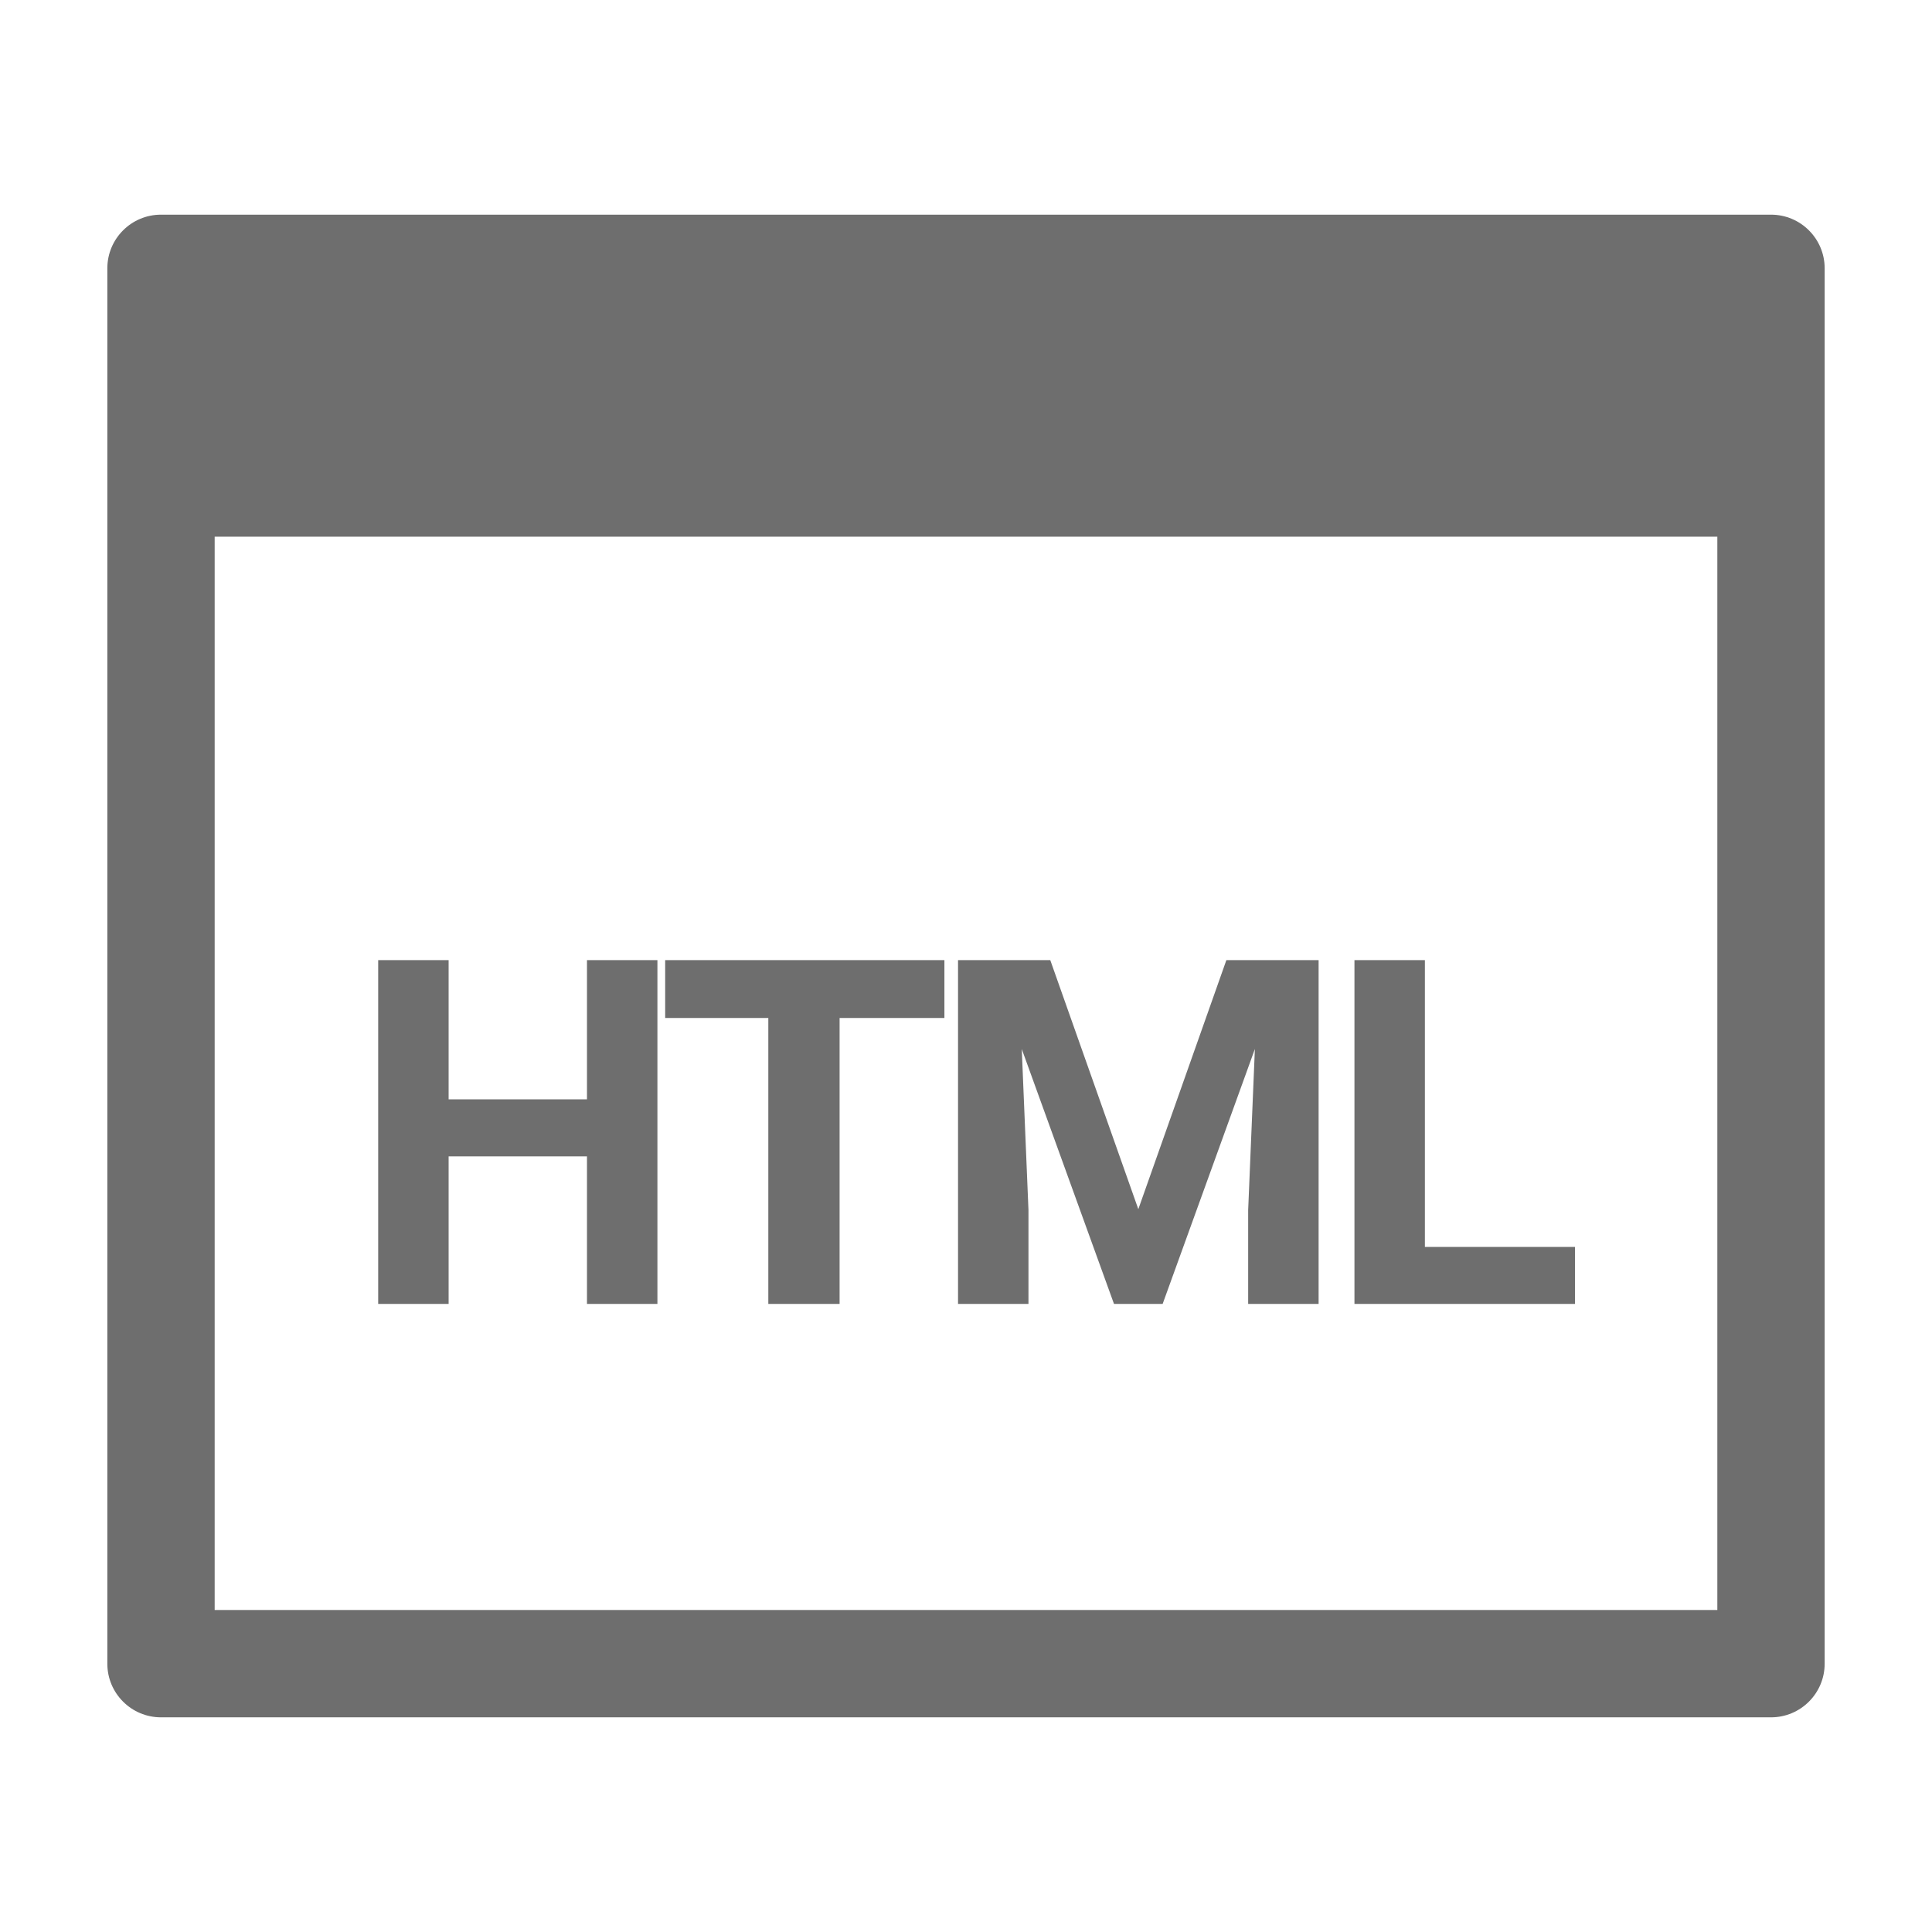
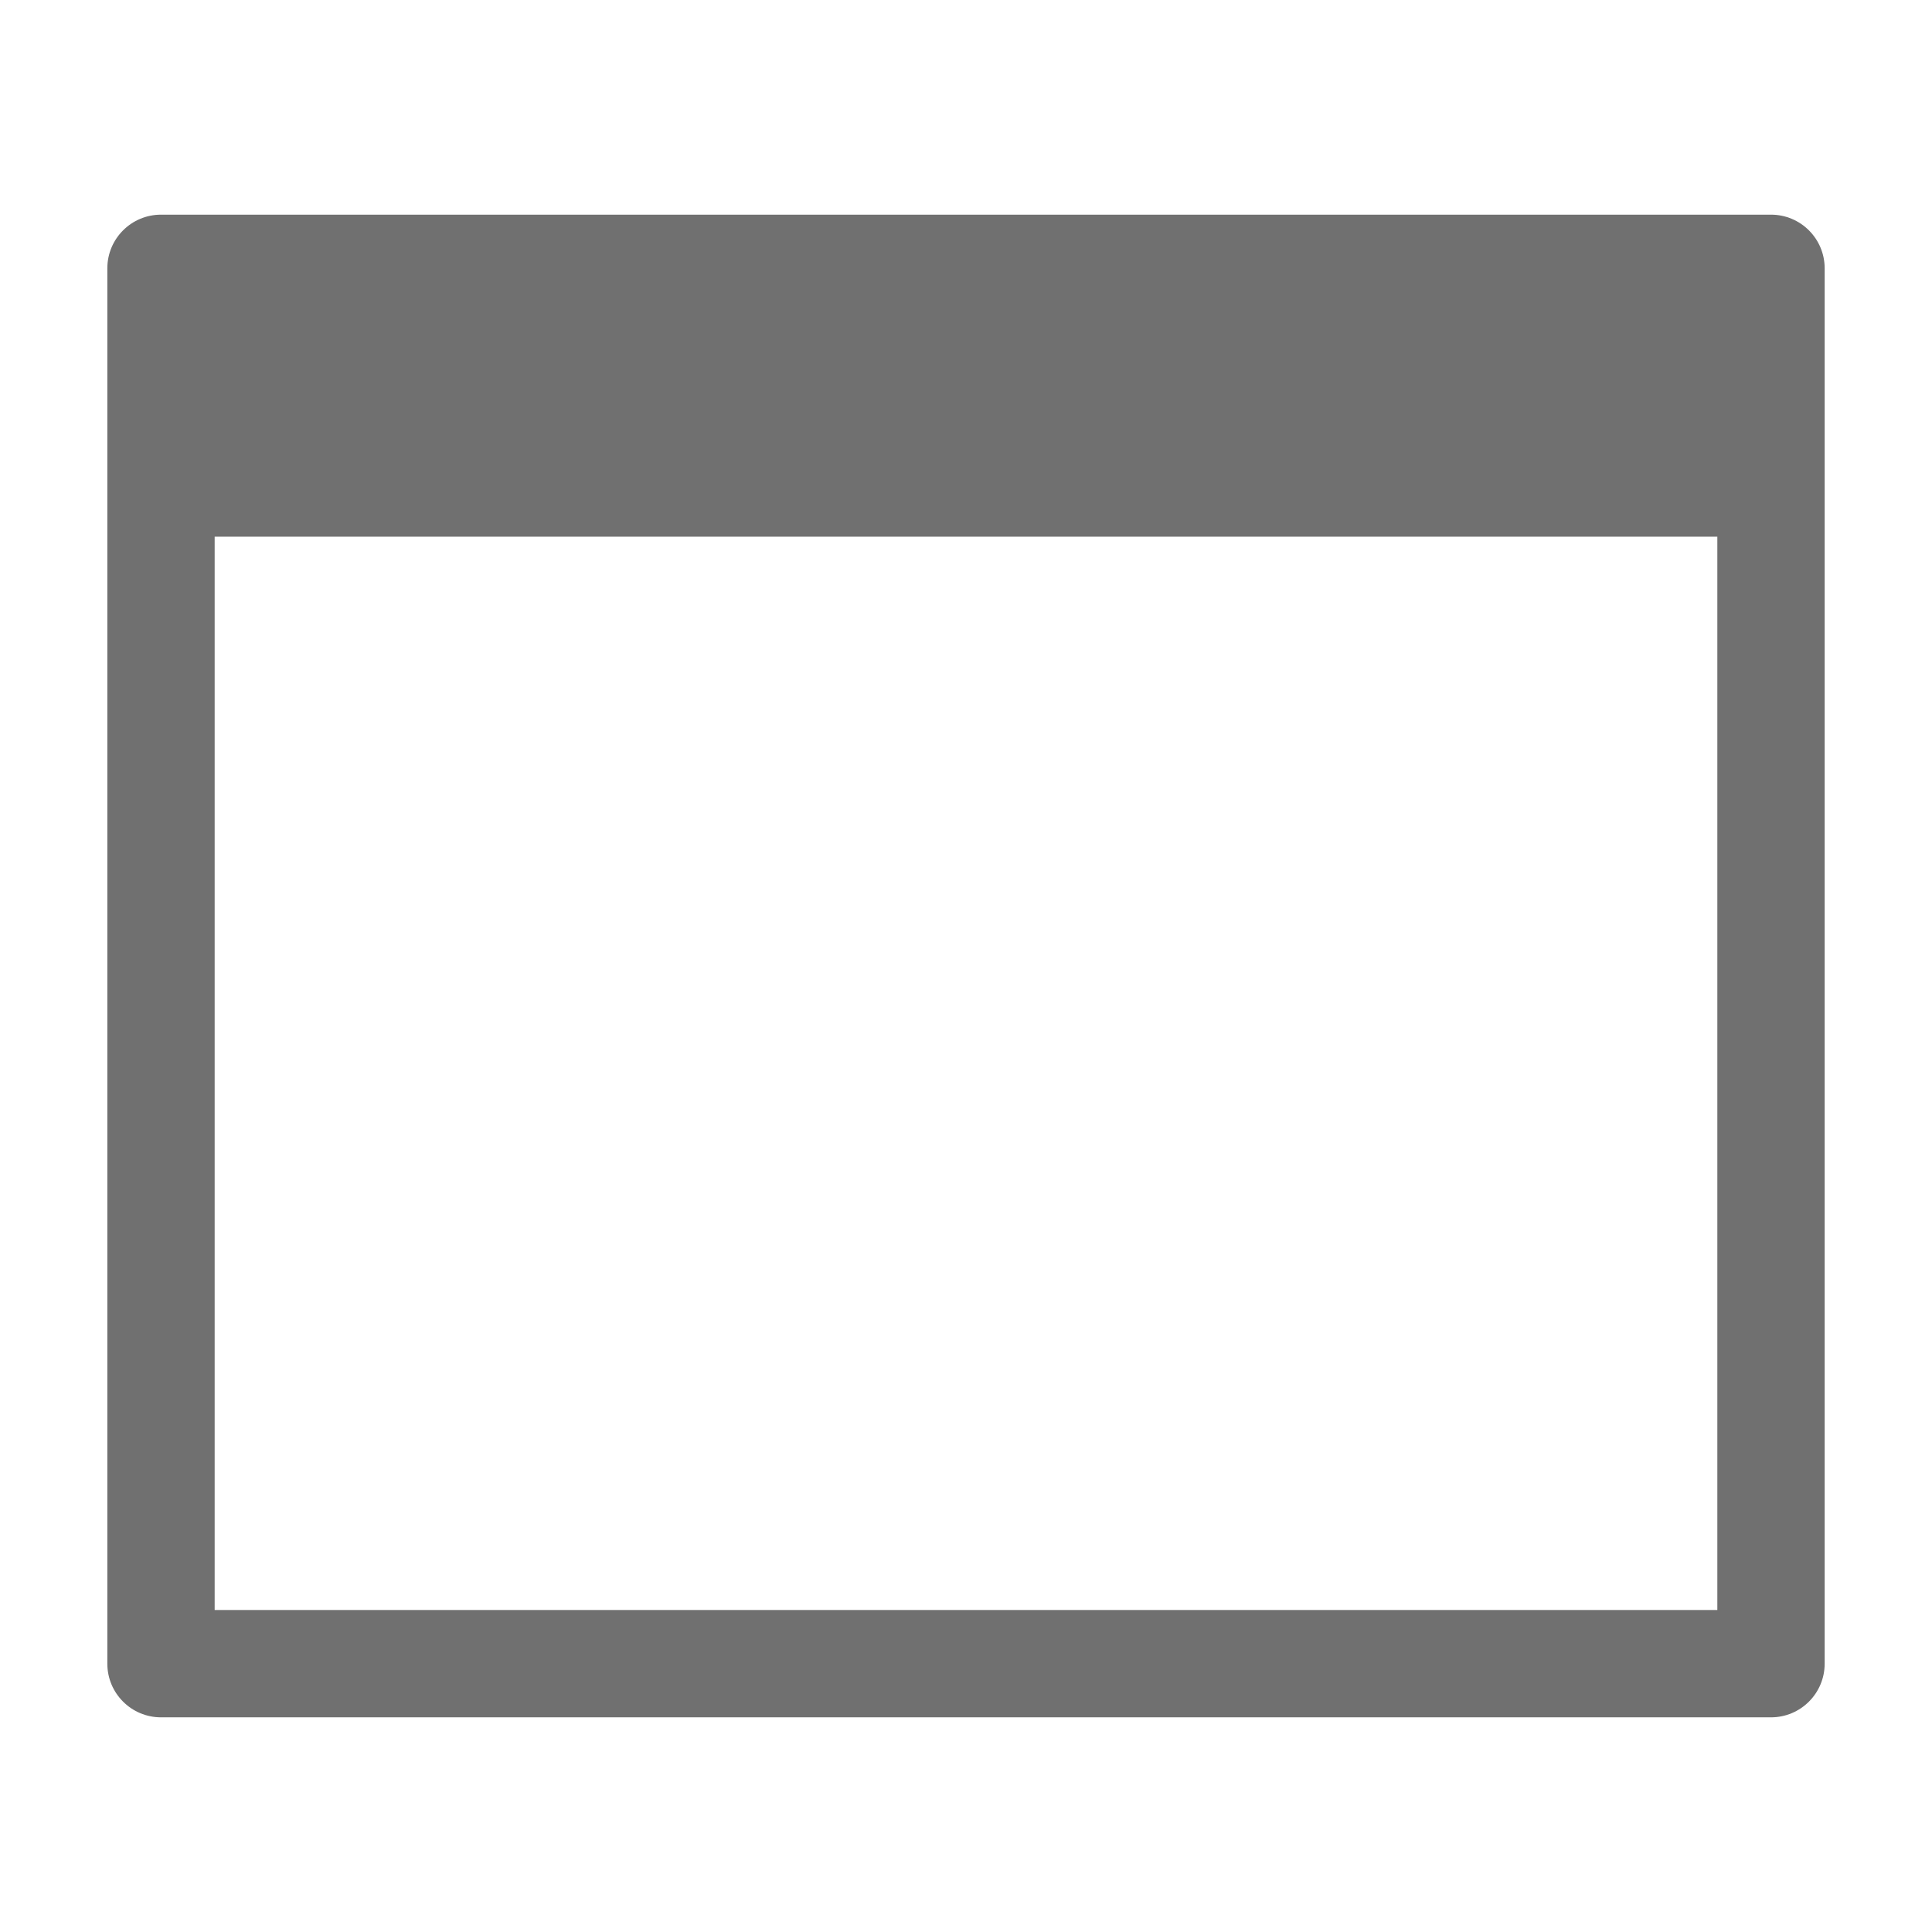
- <svg xmlns="http://www.w3.org/2000/svg" viewBox="0 0 36 36" fill="#6e6e6e" class="spectrum-Icon_368b34 spectrum-Icon--sizeM_368b34" focusable="false" aria-hidden="true" role="img">
-   <path d="M2 5v26a1 1 0 0 0 1 1h30a1 1 0 0 0 1-1V5a1 1 0 0 0-1-1H3a1 1 0 0 0-1 1zm30 25H4V10h28z" />
-   <text x="50%" y="60%" text-anchor="middle" dy=".3em" font-size="9" font-weight="bold" letter-spacing="-0.5" fill="#6e6e6e" font-family="adobe-clean-ux, adobe-clean, Source Sans Pro, -apple-system, BlinkMacSystemFont, Segoe UI, Roboto, sans-serif"> HTML </text>
+ <svg xmlns="http://www.w3.org/2000/svg" height="18" viewBox="0 0 18 18" width="18" fill="#707070">
+   <defs>
+     <style>
+     .fill {
+     fill: #464646;
+     }
+   </style>
+   </defs>
+   <rect id="Canvas" fill="#ff13dc" opacity="0" width="18" height="18" />
+   <path fill="#707070" d="M1,2.5v13a.5.5,0,0,0,.5.5h15a.5.5,0,0,0,.5-.5V2.5a.5.5,0,0,0-.5-.5H1.5A.5.5,0,0,0,1,2.5ZM16,15H2V5H16Z" />
</svg>
